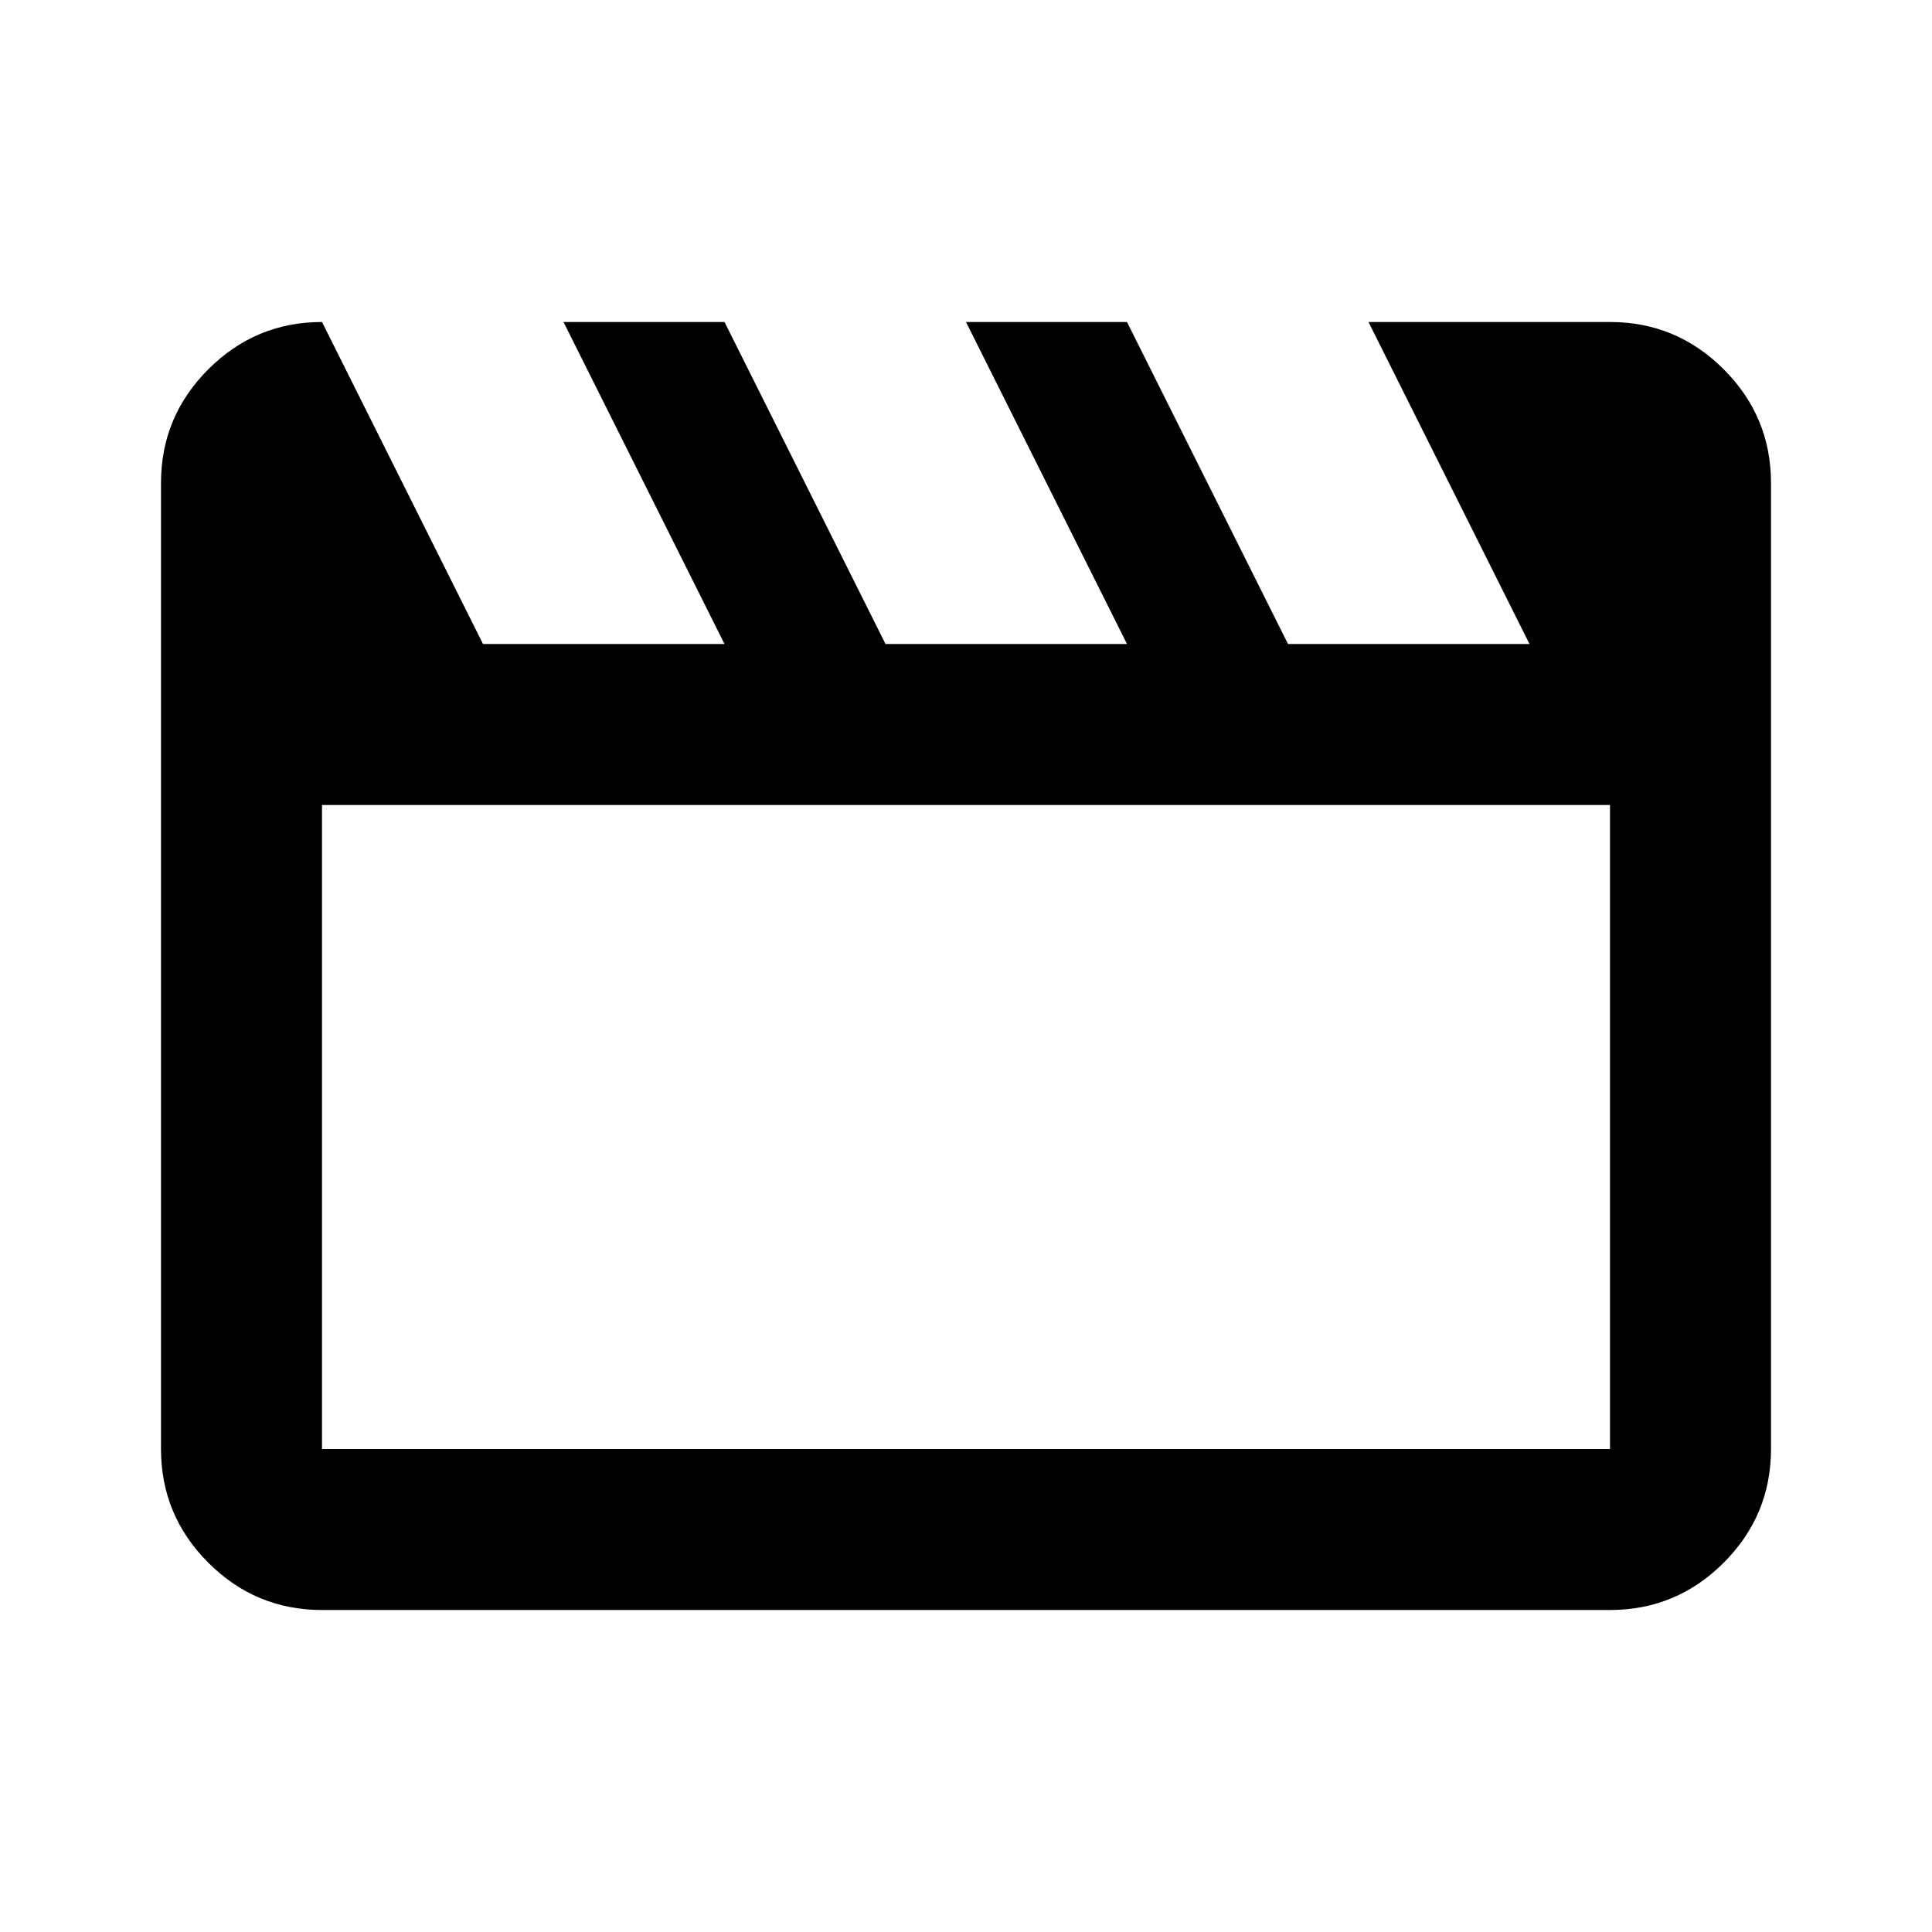
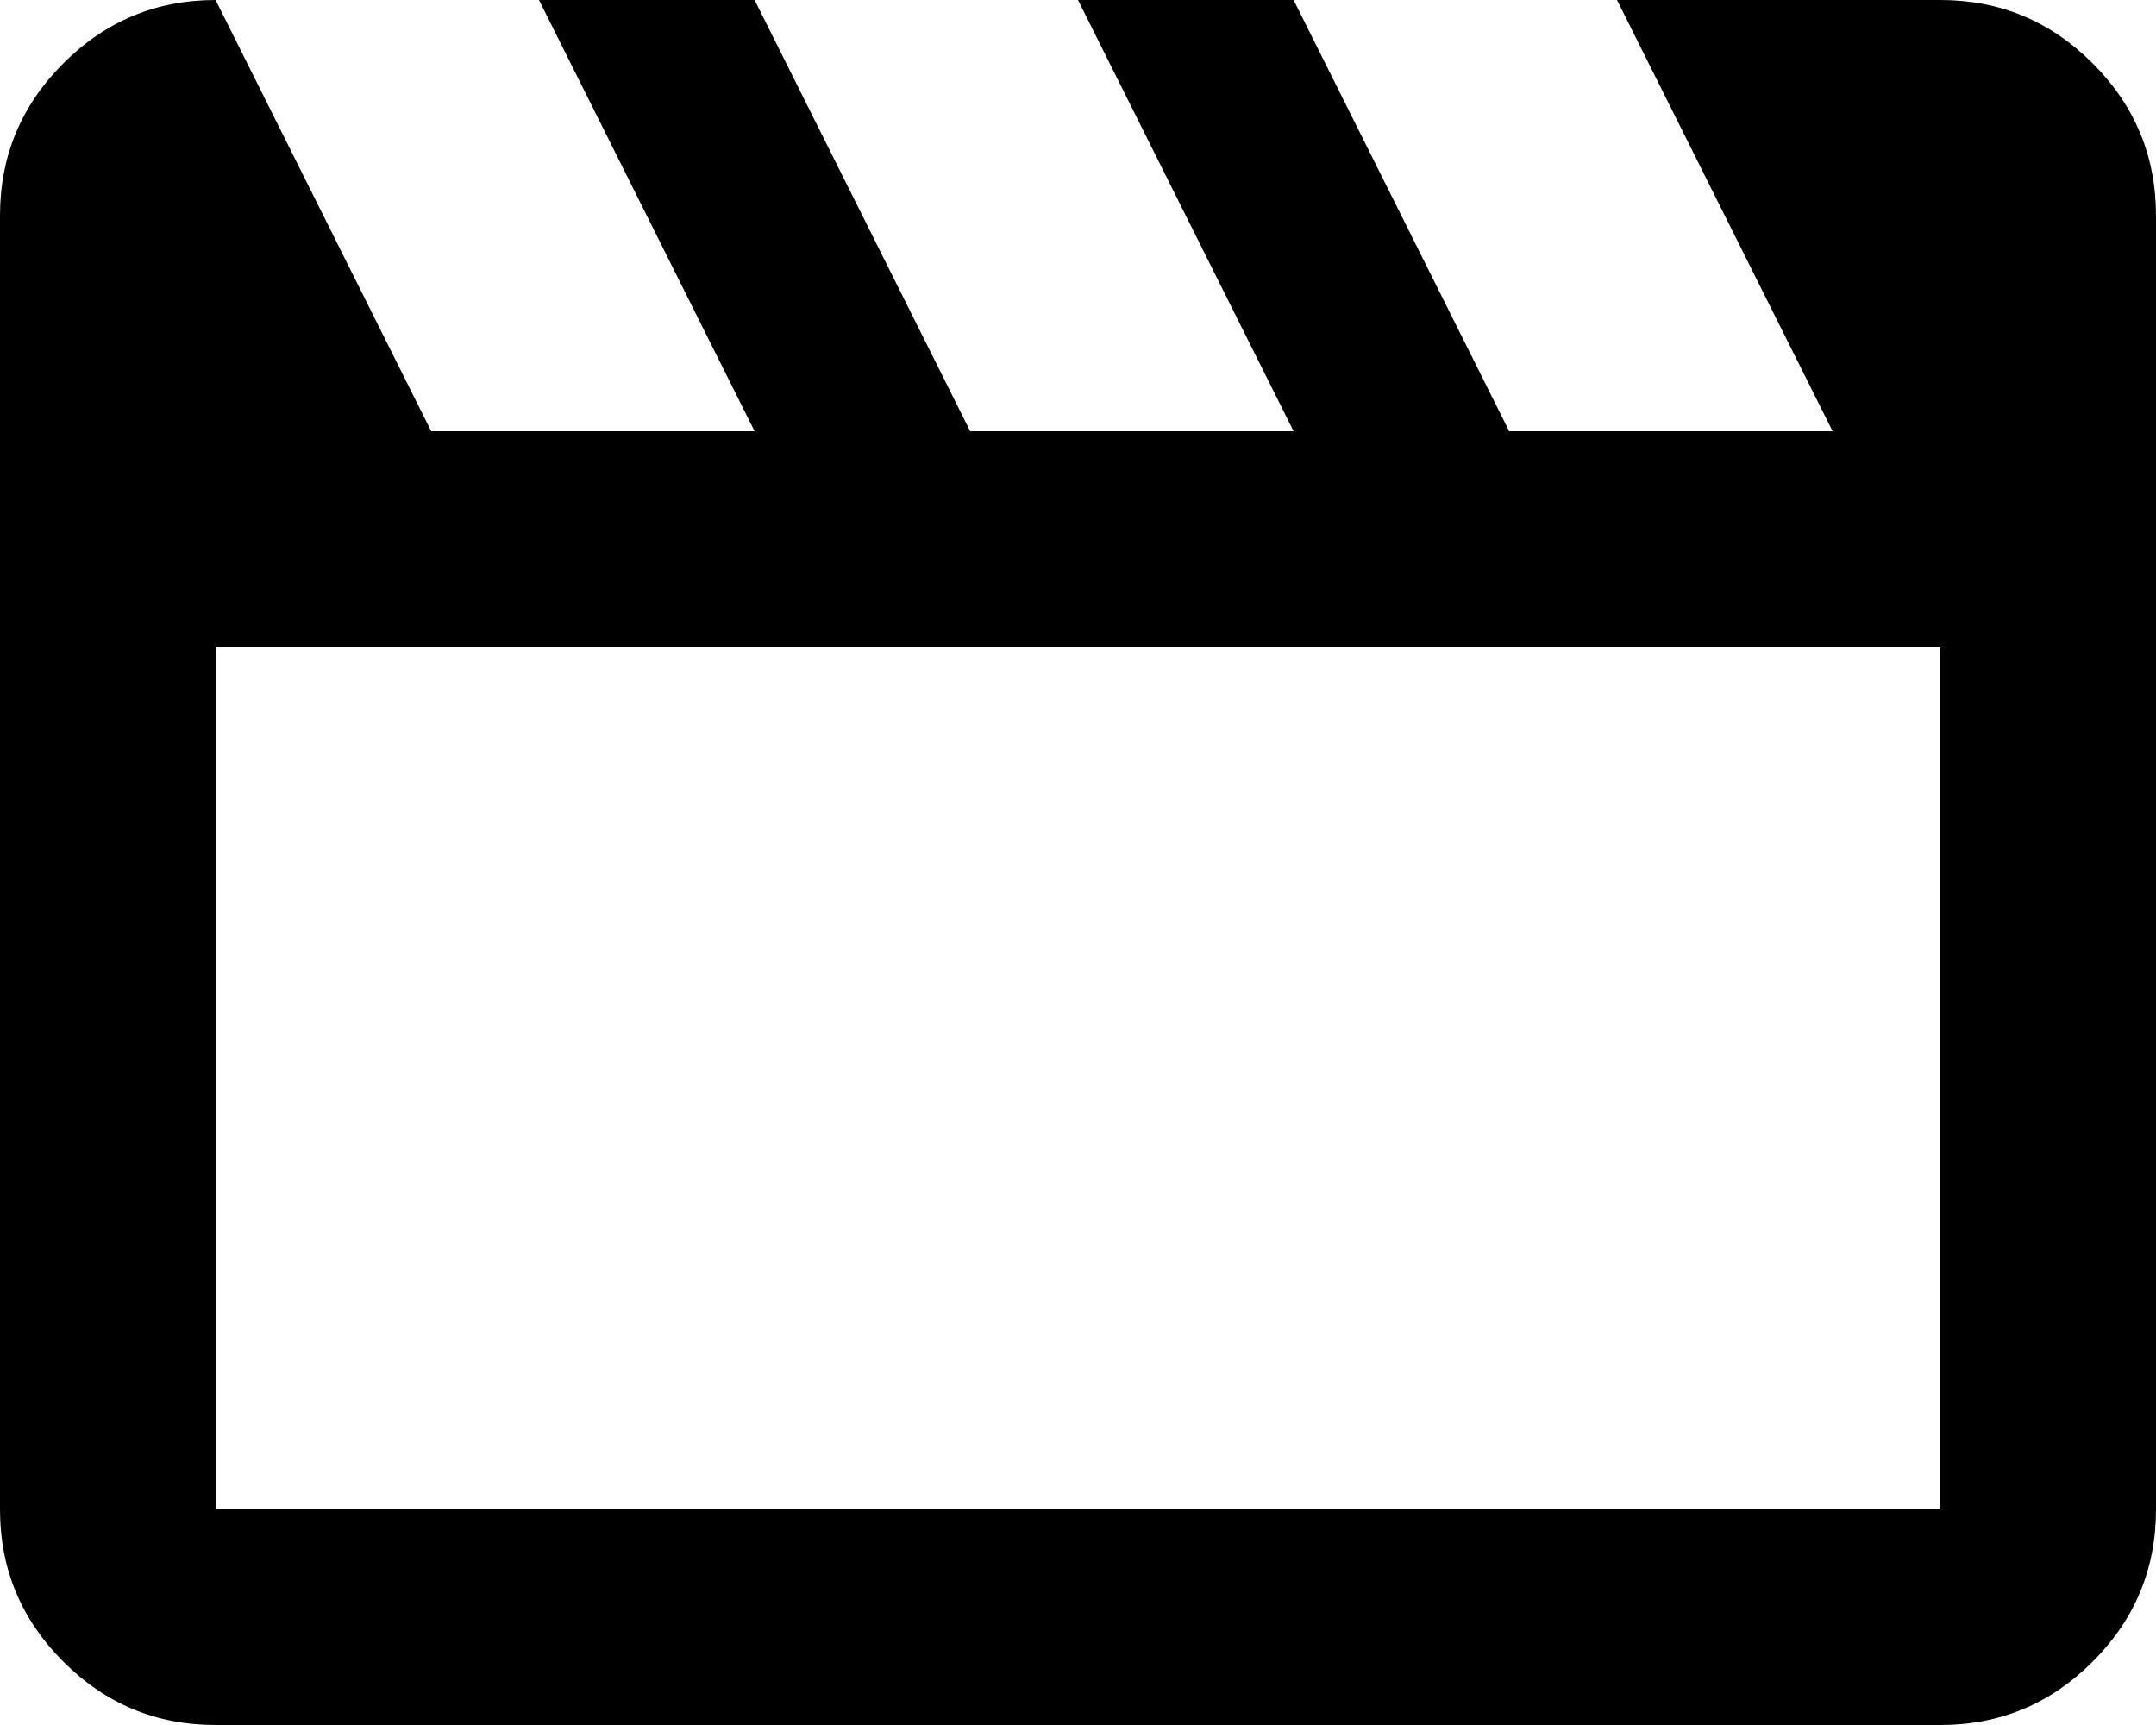
- <svg xmlns="http://www.w3.org/2000/svg" height="24px" viewBox="0 -960 960 960" width="24px" fill="currentColor">
-   <path d="m160-800 80 160h120l-80-160h80l80 160h120l-80-160h80l80 160h120l-80-160h120q33 0 56.5 23.5T880-720v480q0 33-23.5 56.5T800-160H160q-33 0-56.5-23.5T80-240v-480q0-33 23.5-56.5T160-800Zm0 240v320h640v-320H160Zm0 0v320-320Z" />
+ <svg xmlns="http://www.w3.org/2000/svg" viewBox="0 0 800 640" fill="currentColor">
+   <path d="M 80 0 L 160 160 L 280 160 L 200 0 L 280 0 L 360 160 L 480 160 L 400 0 L 480 0 L 560 160 L 680 160 L 600 0 L 720 0 C 742 0 760.833 7.83 776.5 23.5 C 792.167 39.17 800 58 800 80 L 800 560 C 800 582 792.167 600.83 776.5 616.5 C 760.833 632.17 742 640 720 640 L 80 640 C 58 640 39.167 632.17 23.5 616.5 C 7.833 600.83 0 582 0 560 L 0 80 C 0 58 7.833 39.17 23.5 23.5 C 39.167 7.83 58 0 80 0 Z M 80 240 L 80 560 L 720 560 L 720 240 L 80 240 Z M 80 240 L 80 560 L 80 240 Z" />
</svg>
